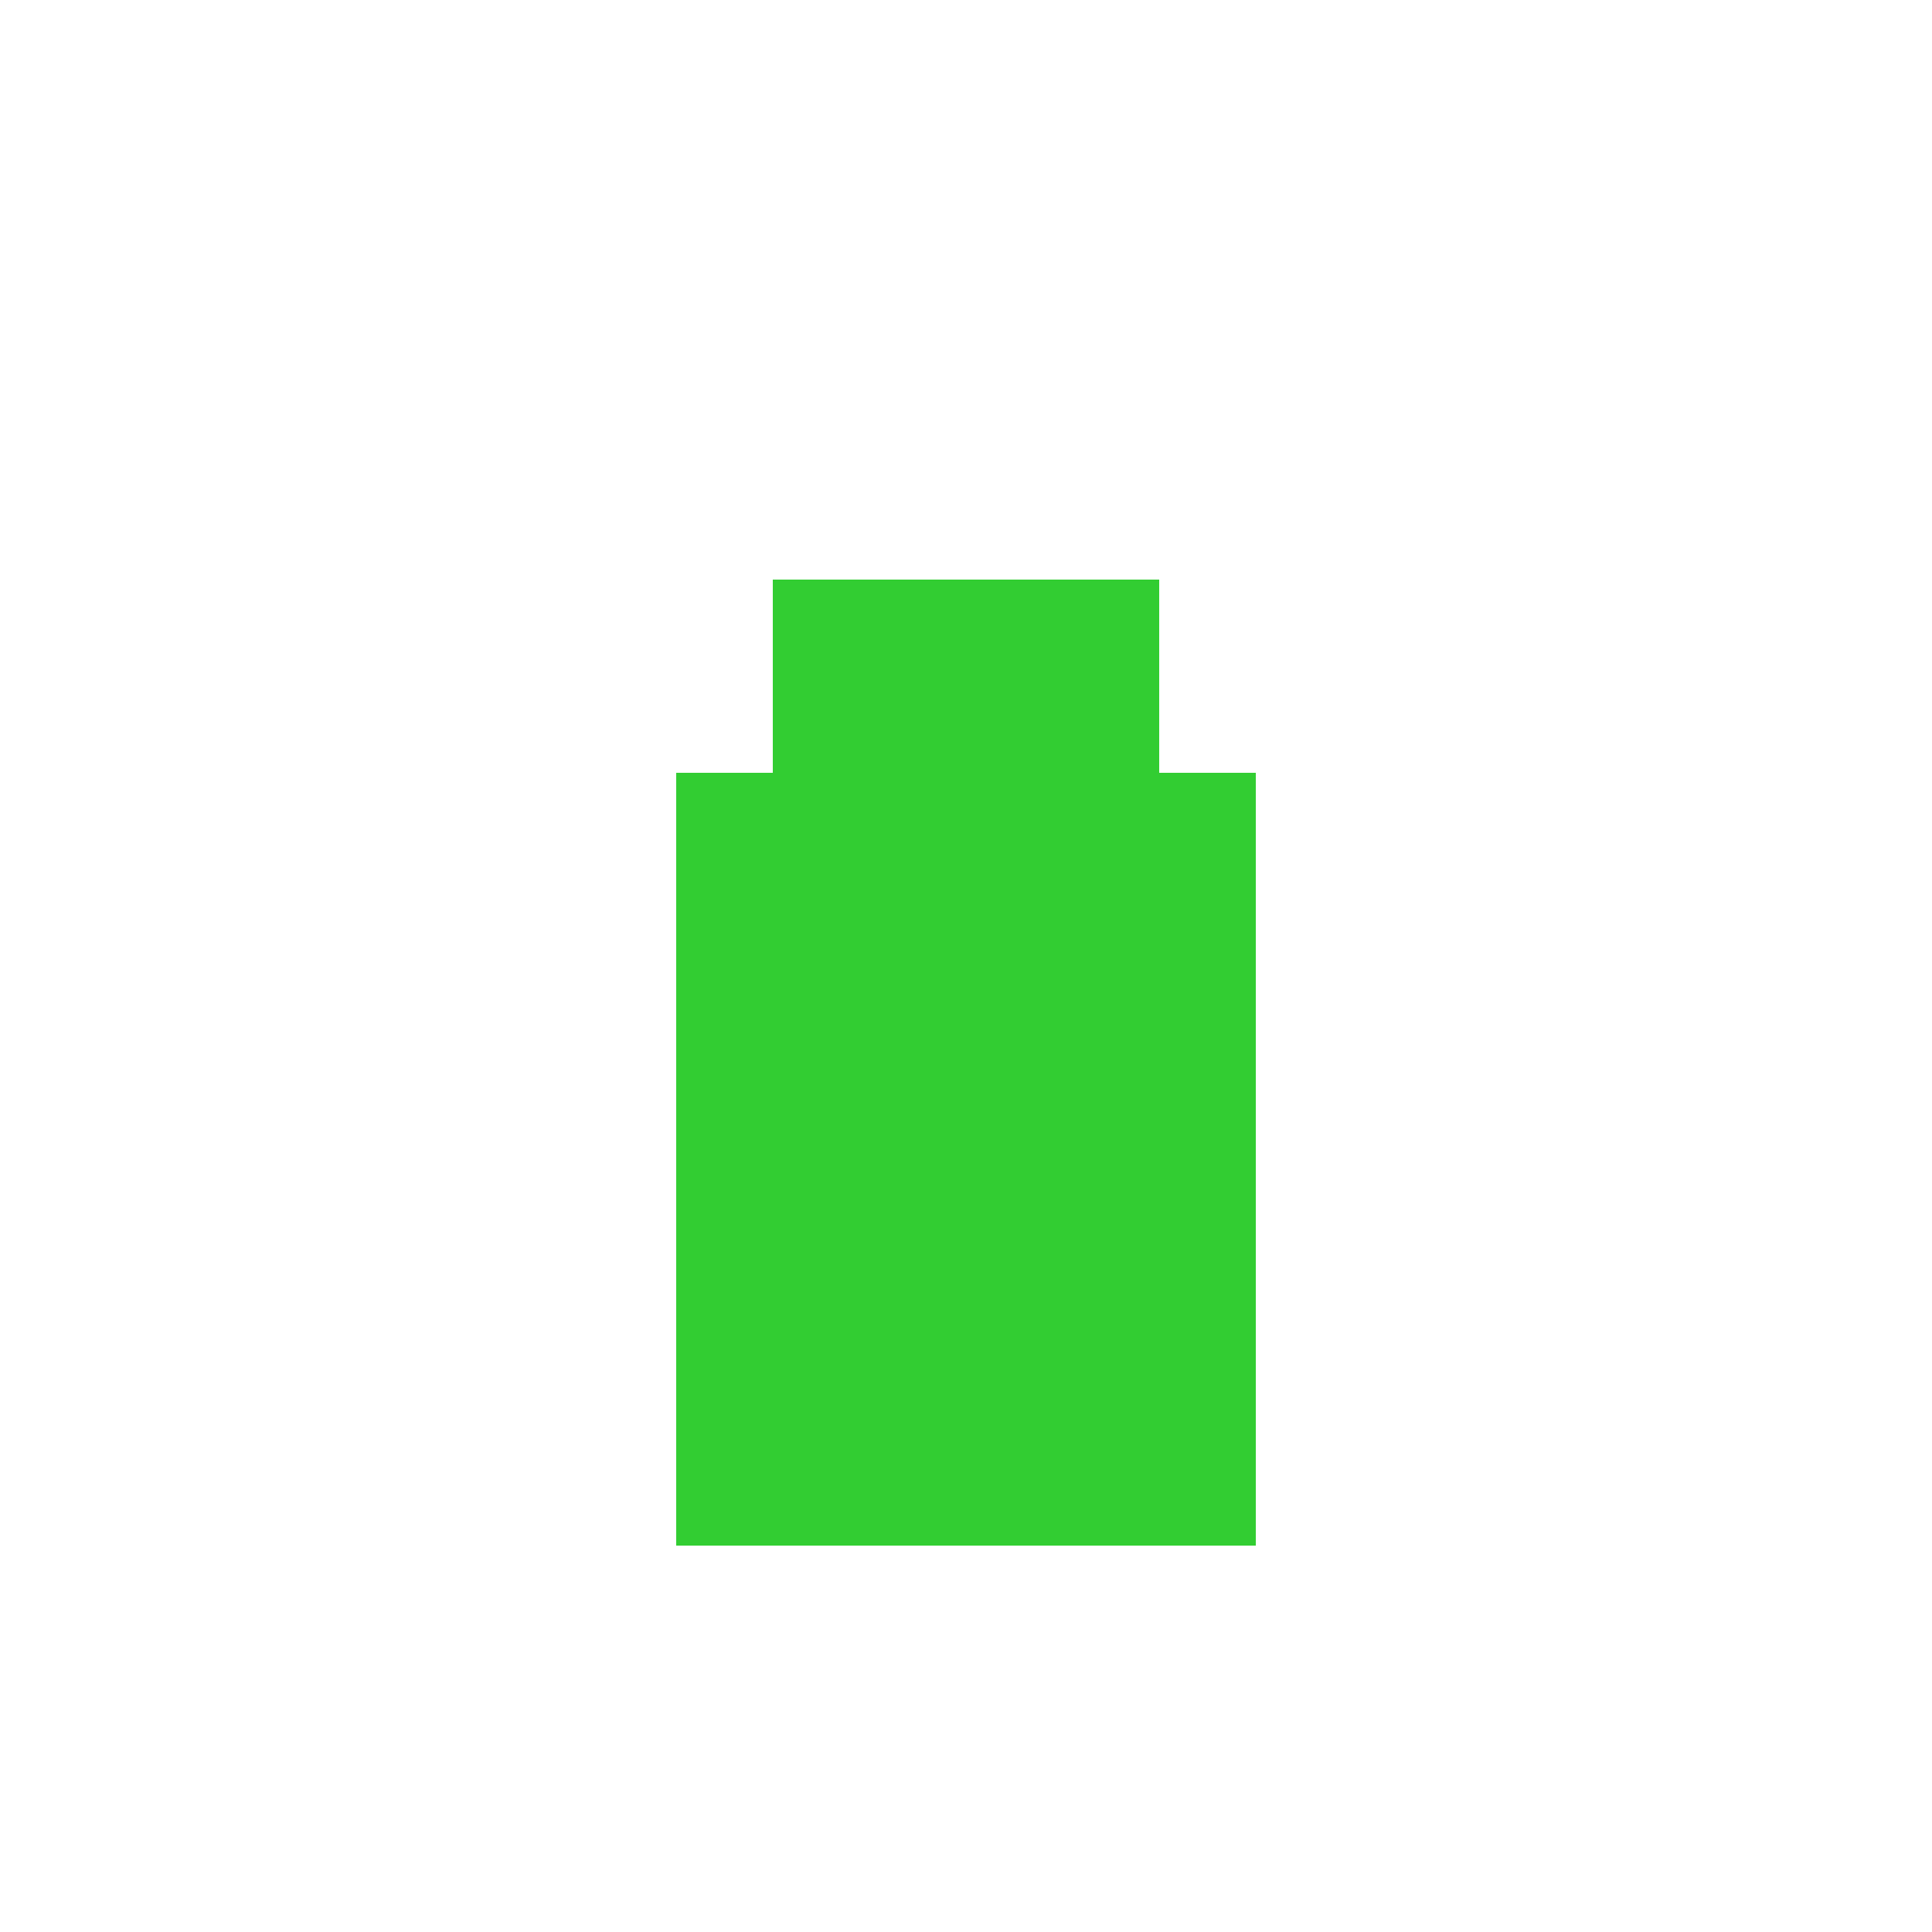
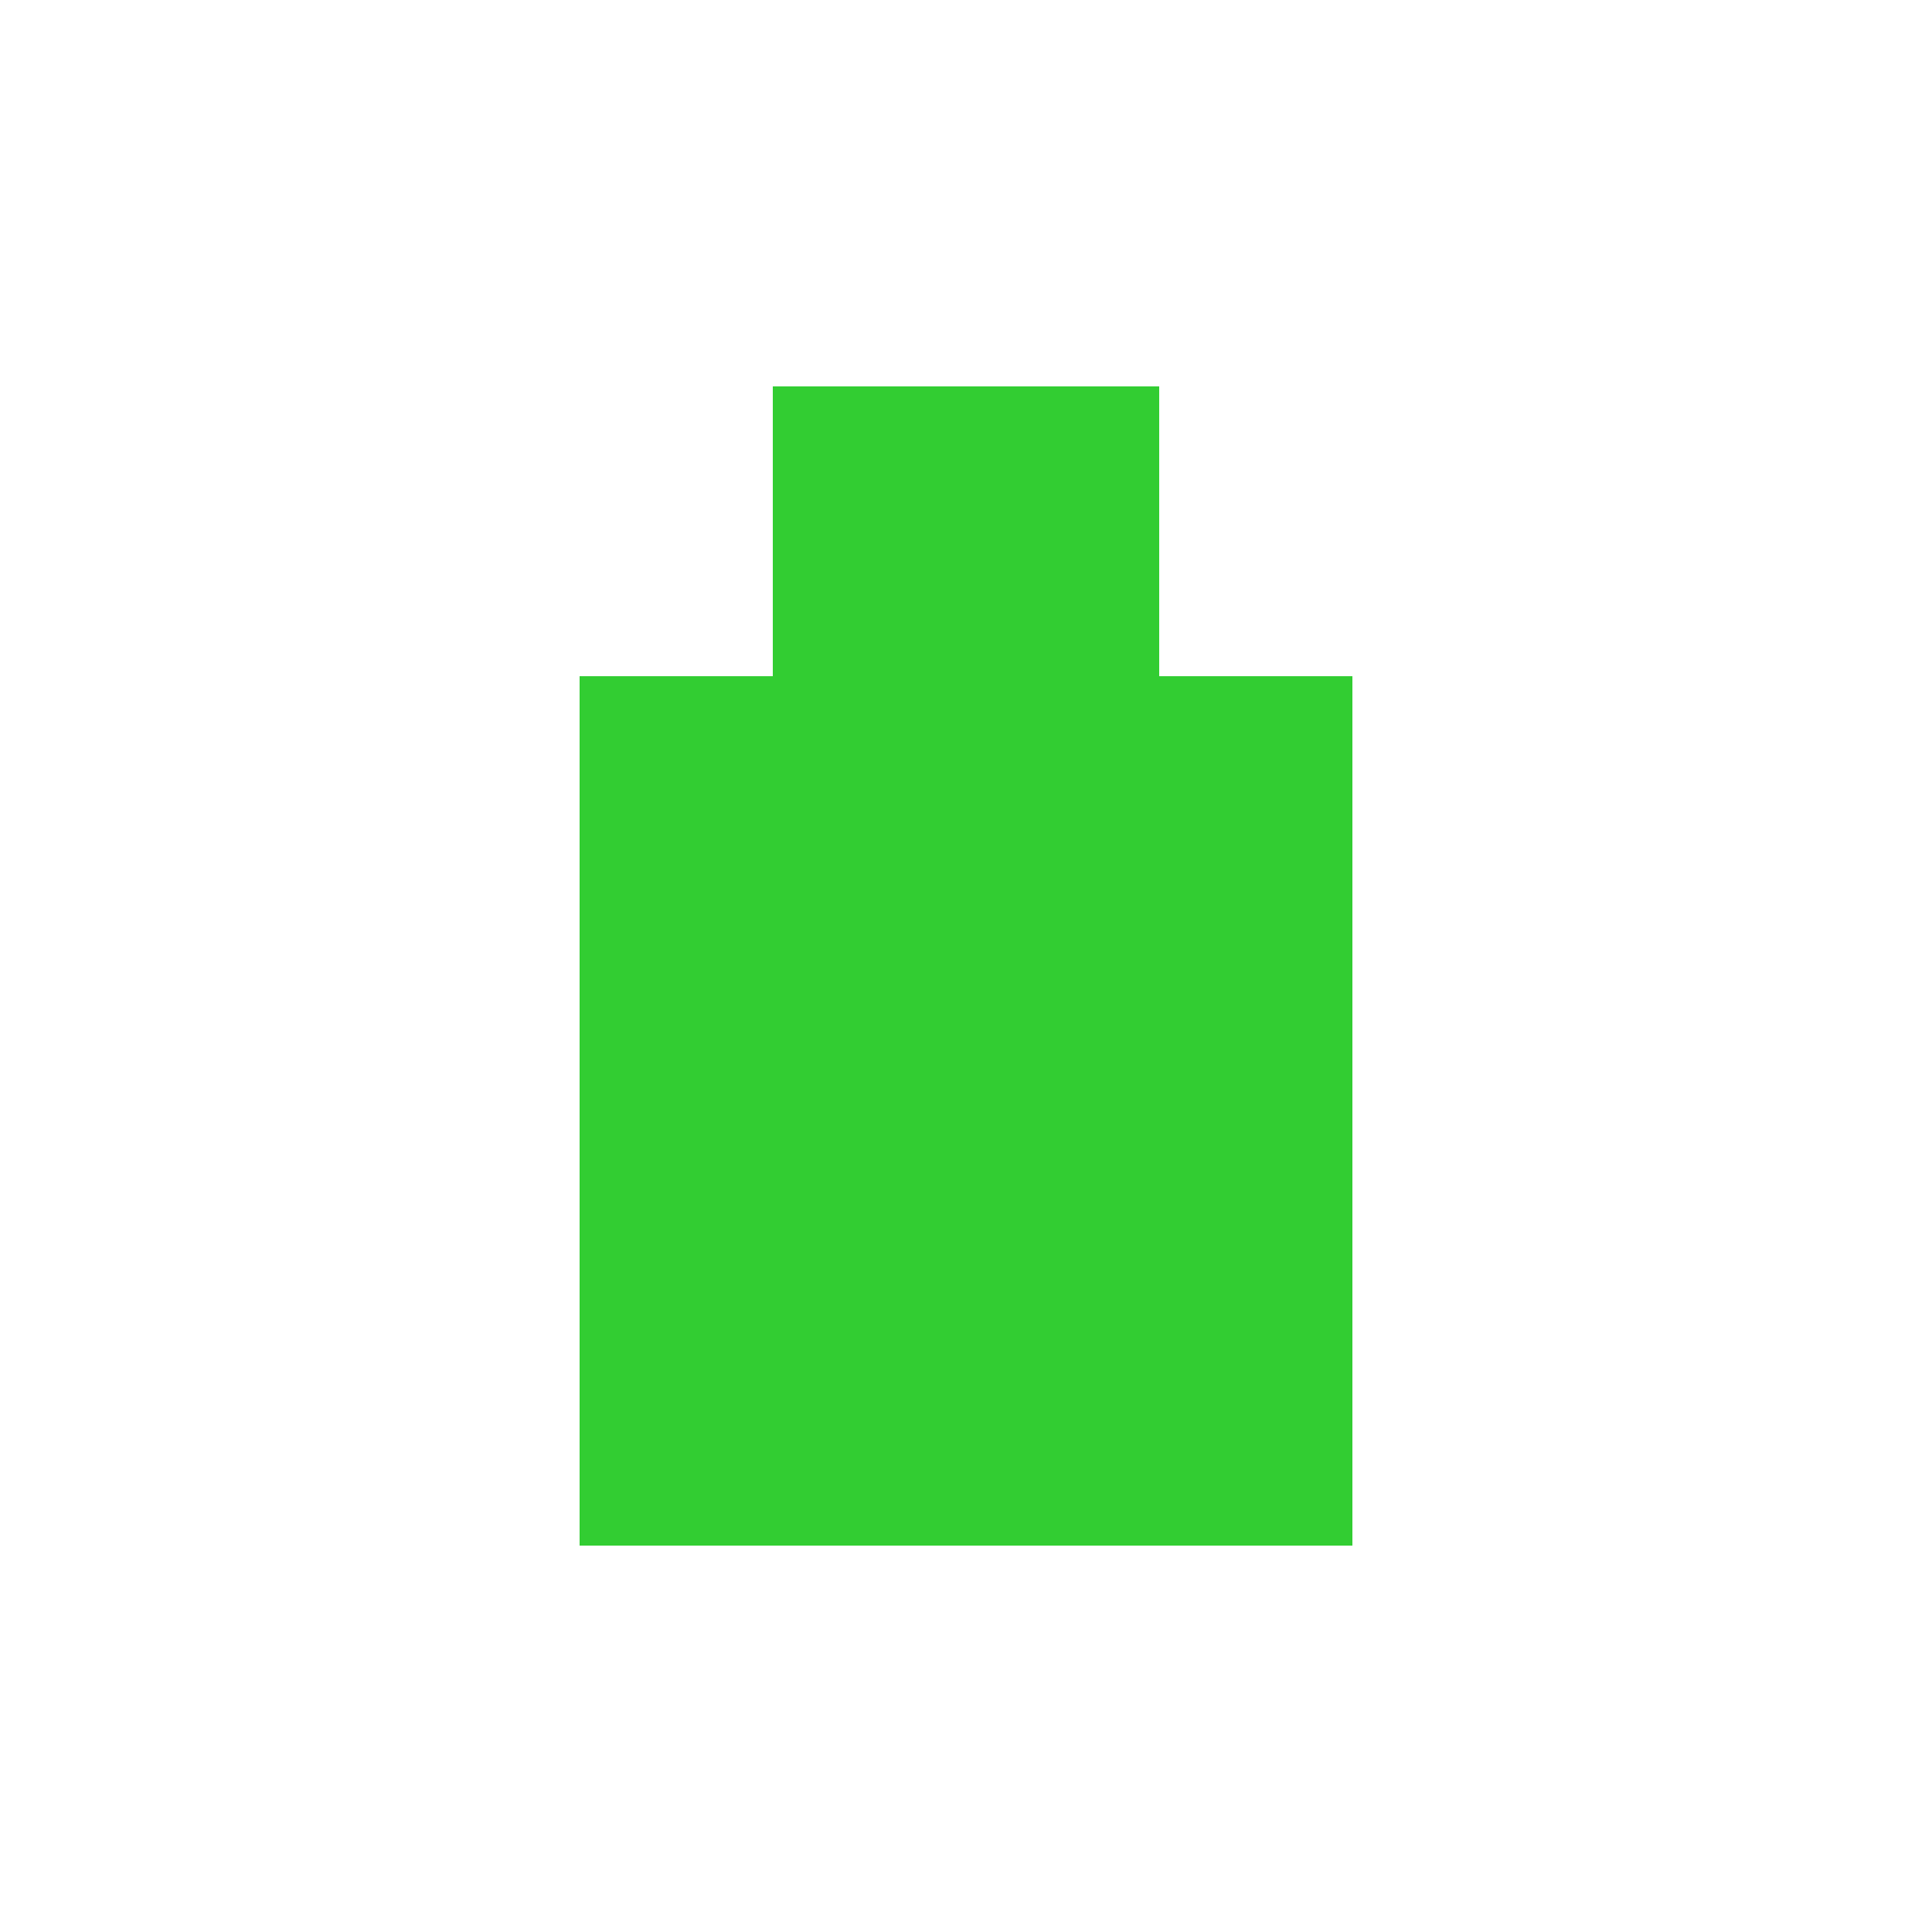
<svg xmlns="http://www.w3.org/2000/svg" width="100" height="100" viewBox="0 0 100 100" style="image-rendering: pixelated;">
  <rect width="100" height="100" fill="none" />
-   <rect x="40" y="30" width="20" height="10" fill="#32CD32" />
-   <rect x="35" y="40" width="30" height="40" fill="#32CD32" />
+   <rect x="40" y="20" width="20" height="15" fill="#32CD32" />
+   <rect x="30" y="35" width="40" height="45" fill="#32CD32" />
</svg>
